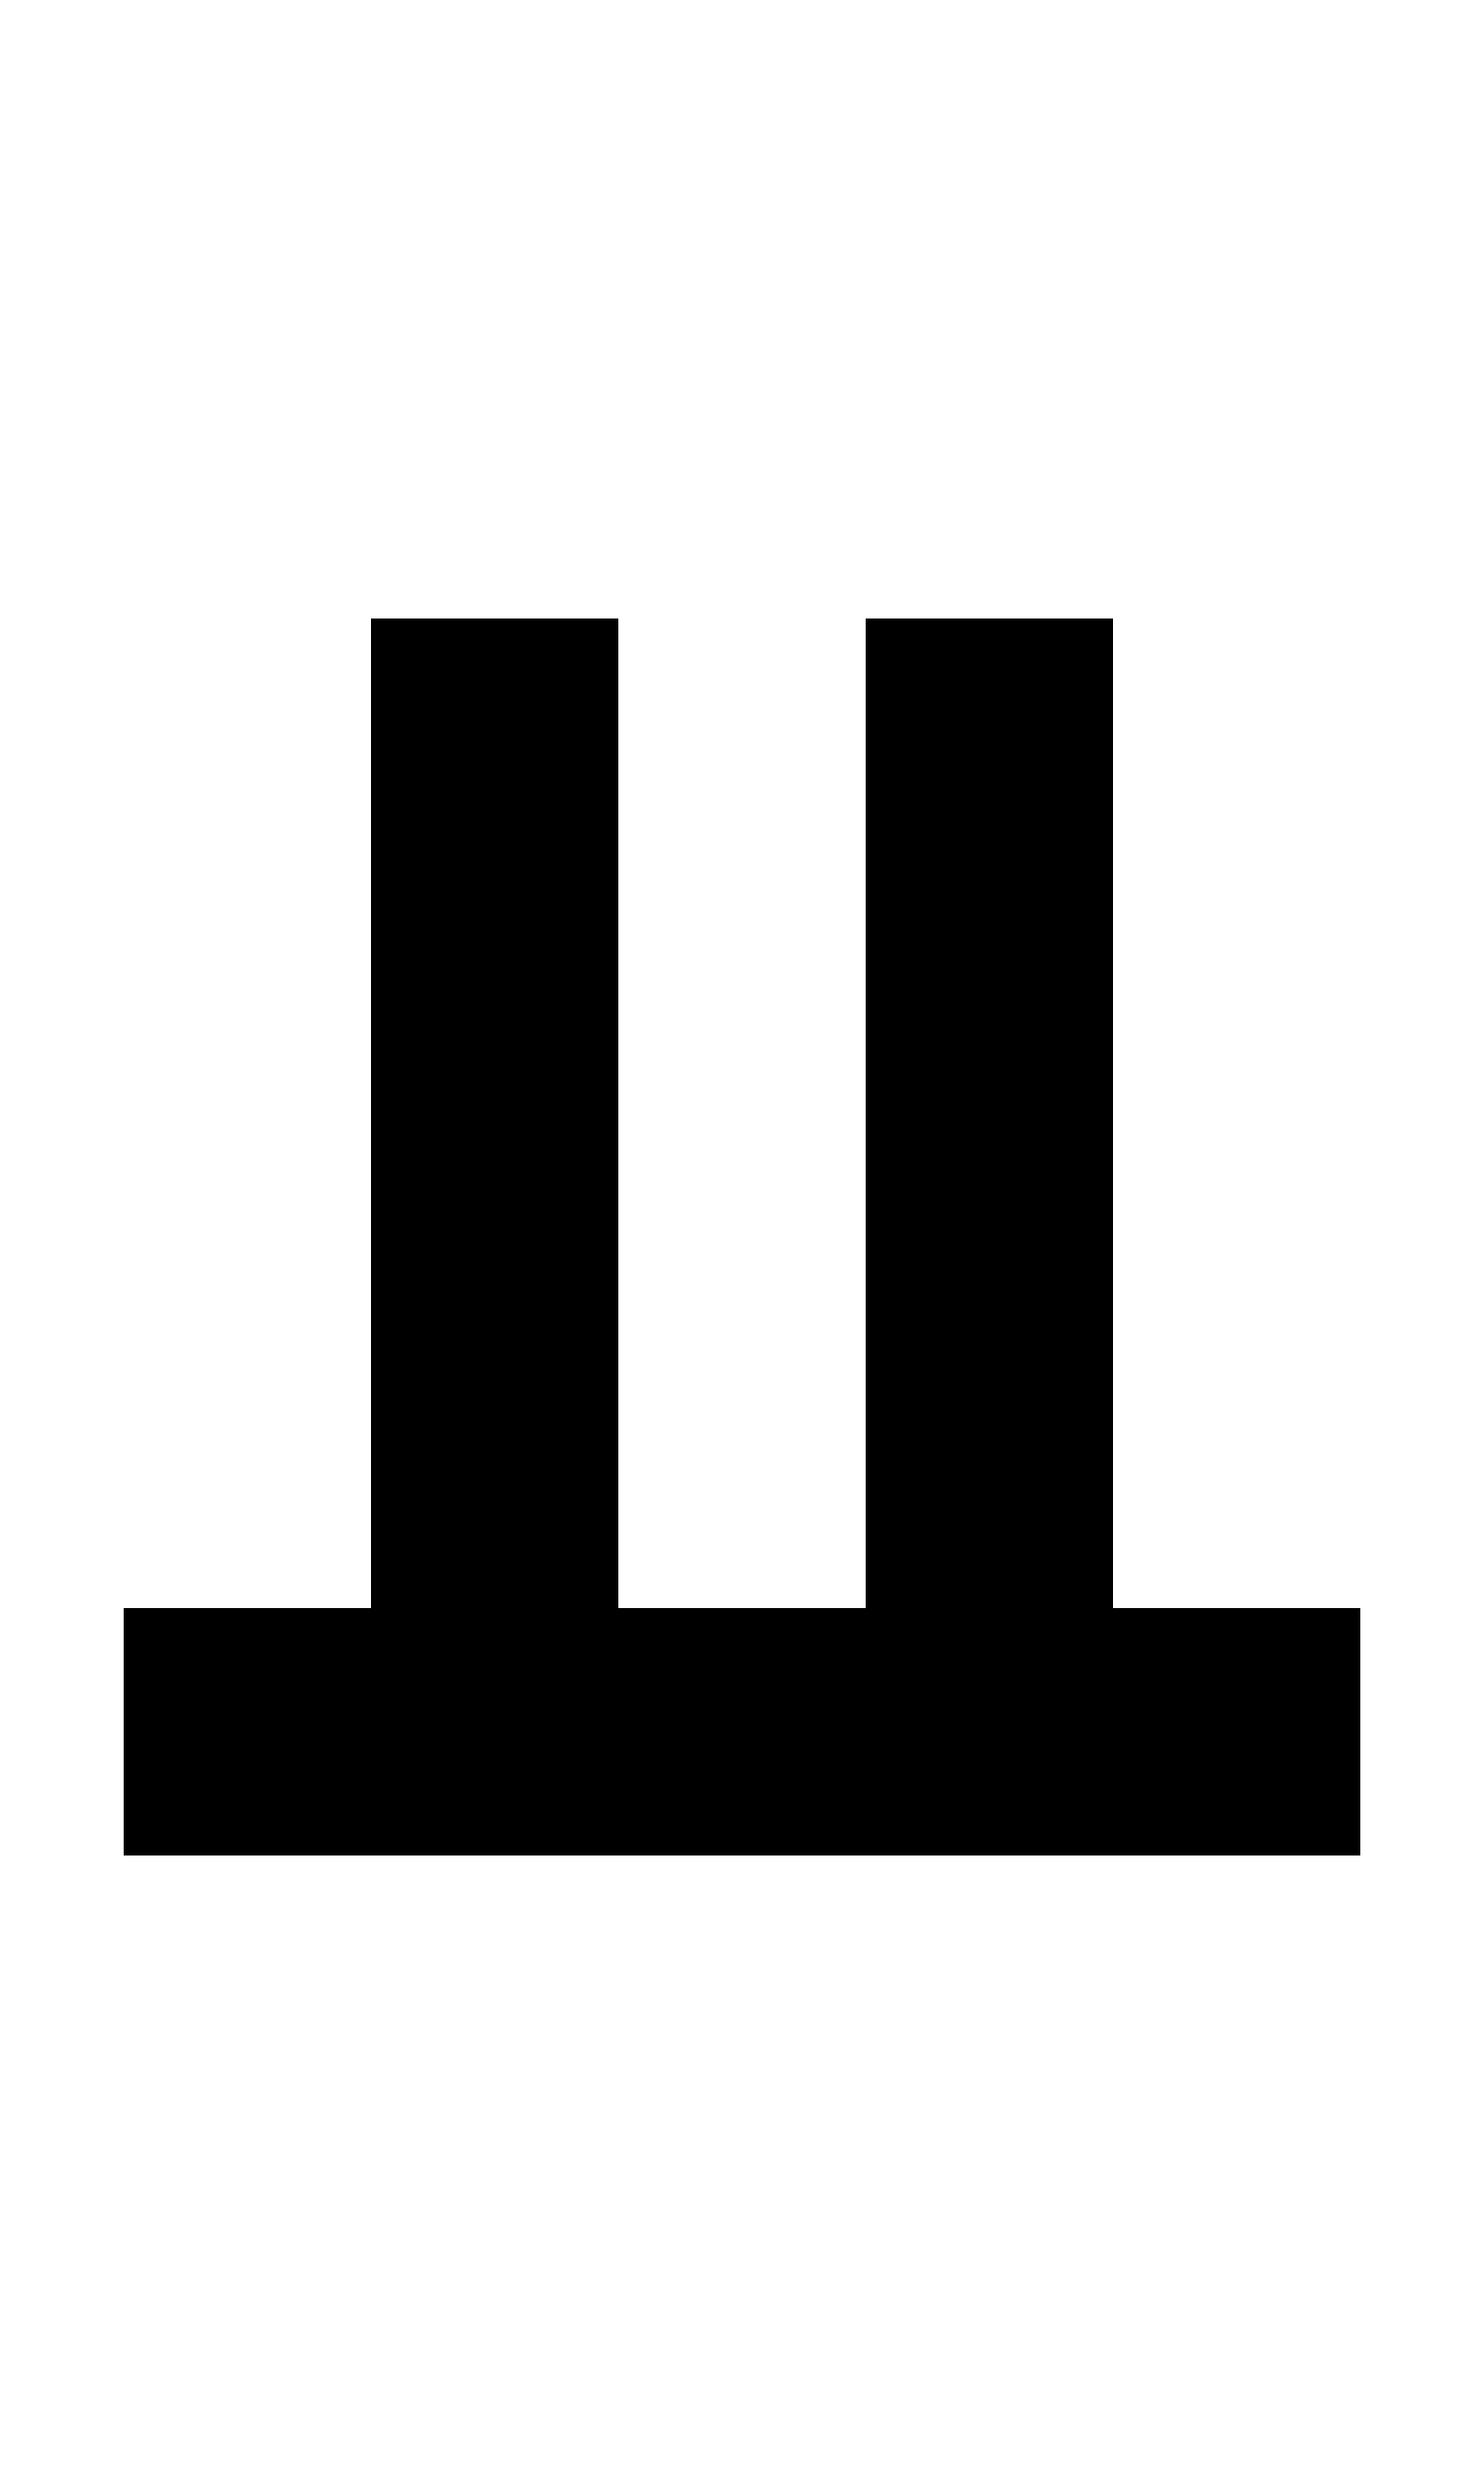
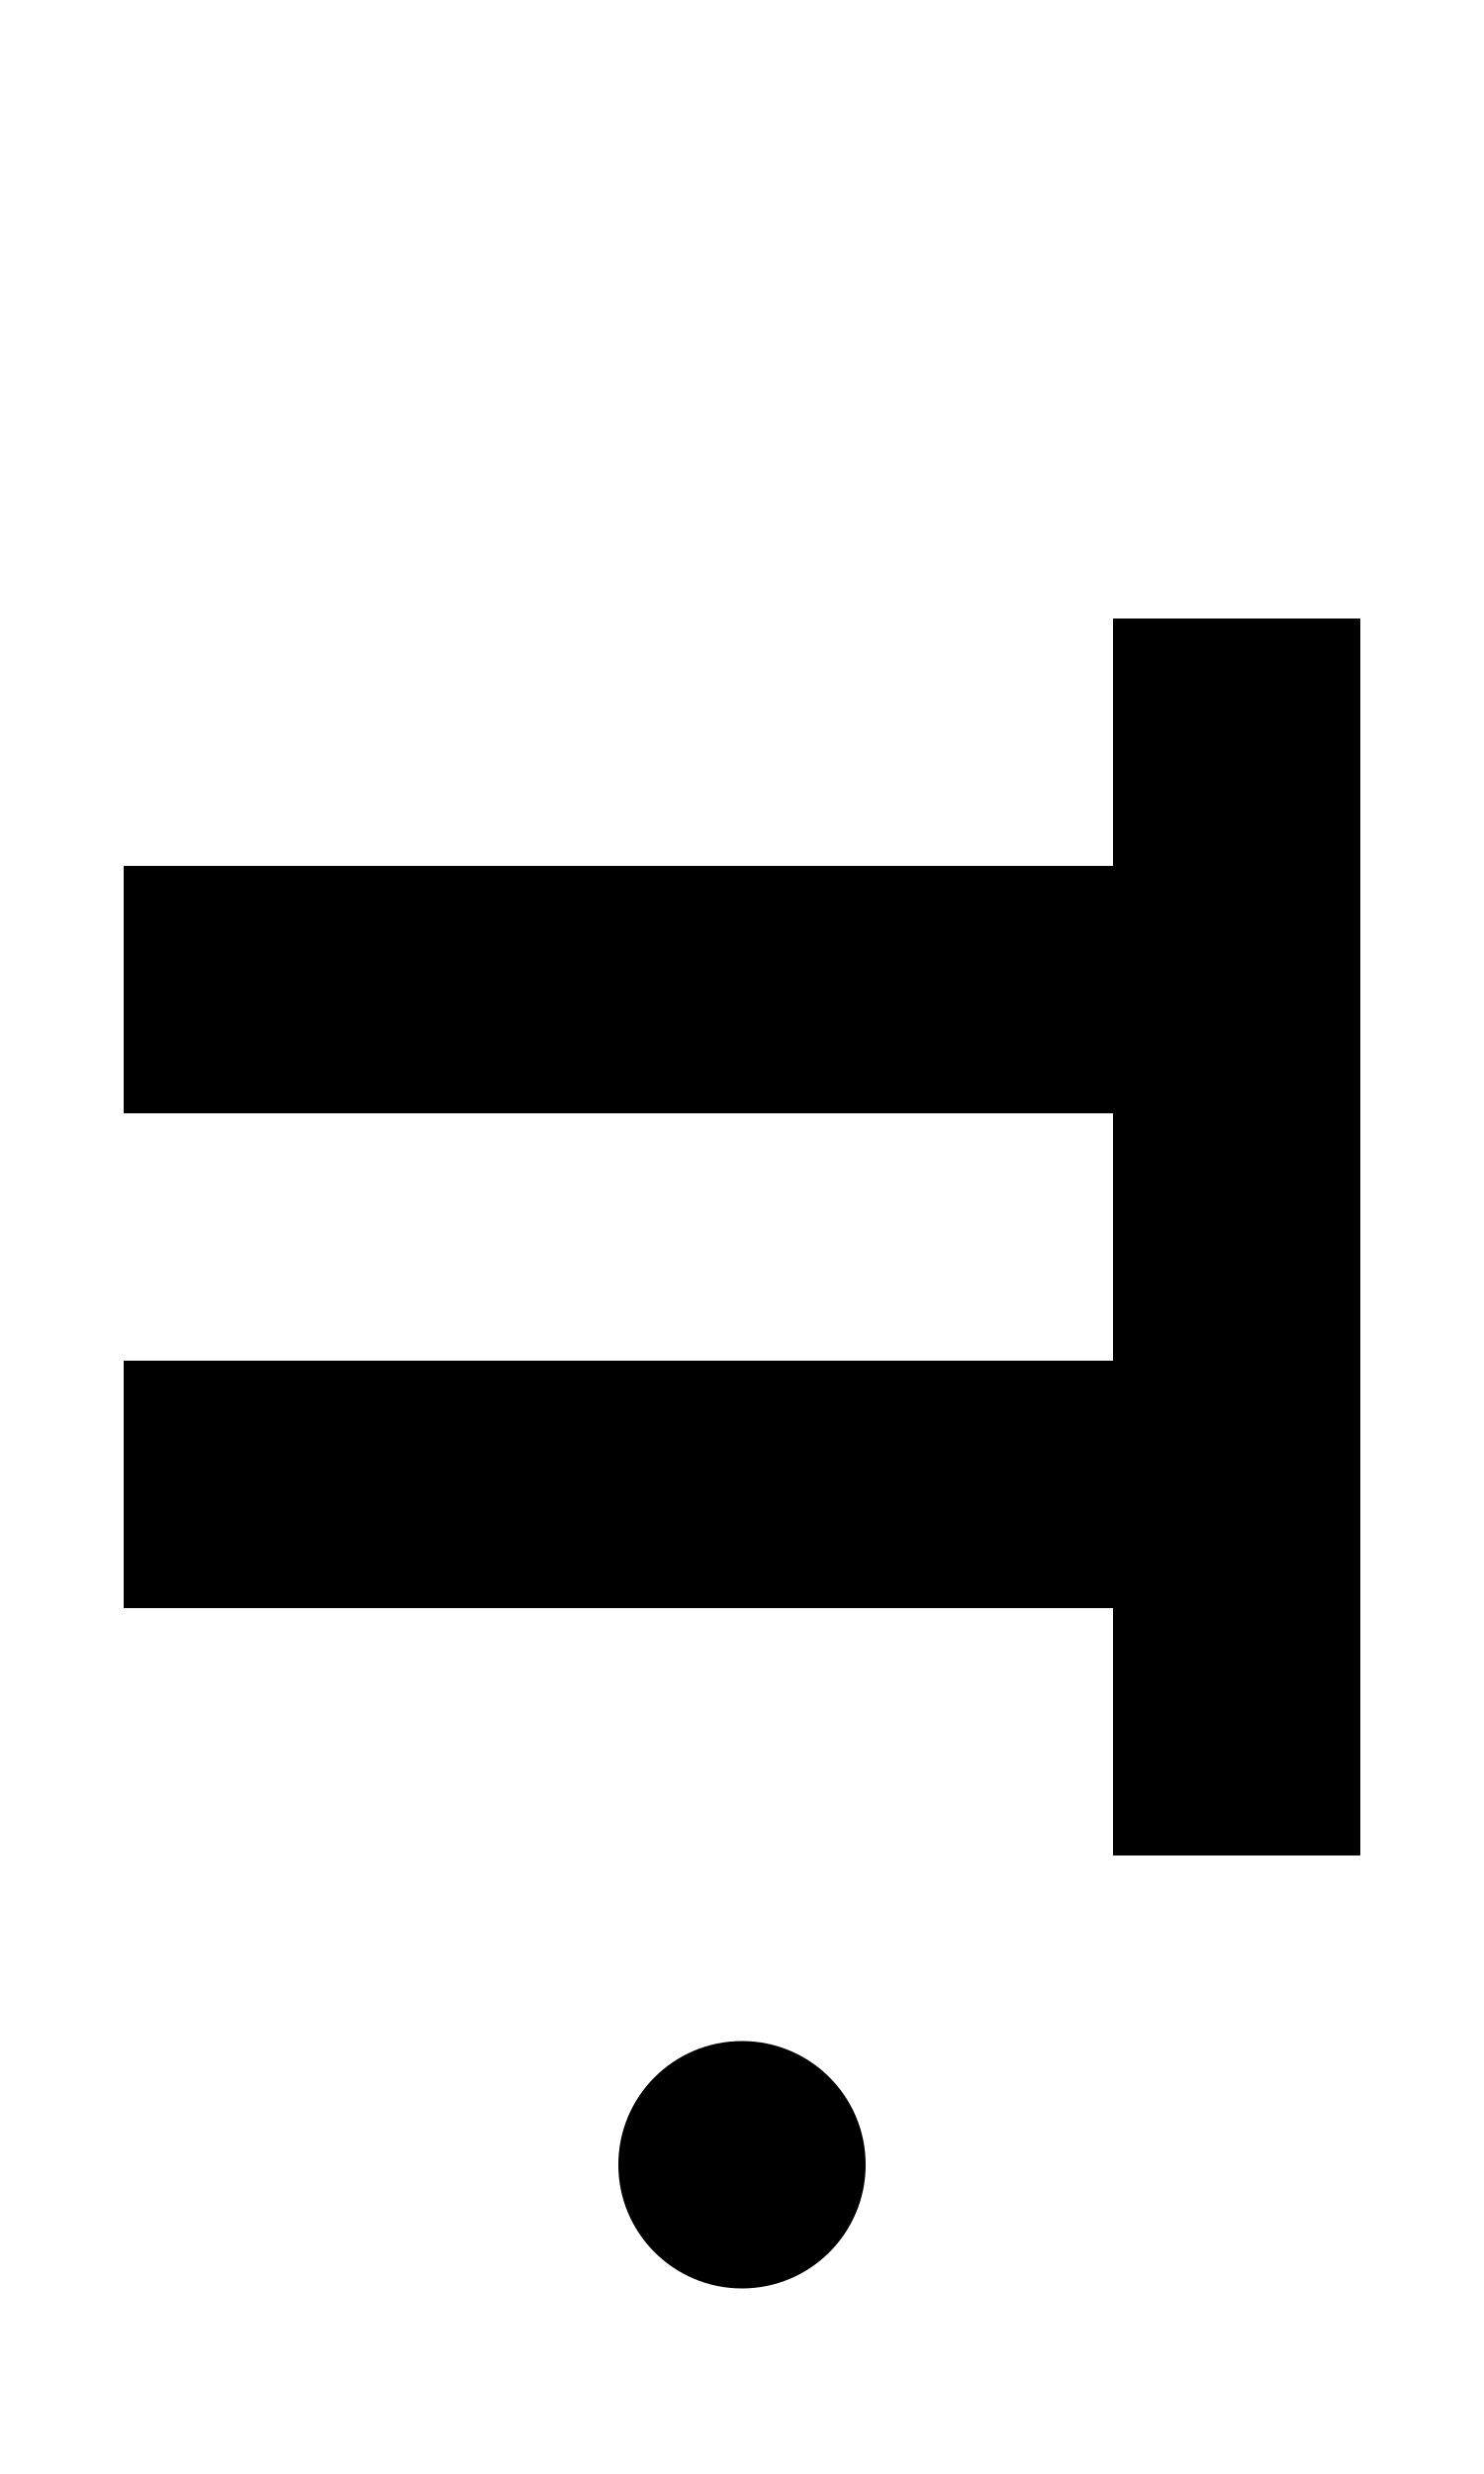
<svg xmlns="http://www.w3.org/2000/svg" width="600" height="1000" viewBox="0 0 600 1000" id="svg2" version="1.1" enable-background="new">
  <defs id="defs4" />
  <g style="display:inline" id="layer3">
    <g id="layer29" style="display:none">
      <path style="opacity:1;fill:#000000;fill-rule:evenodd;stroke:none;stroke-width:0.997px;stroke-linecap:butt;stroke-linejoin:miter;stroke-opacity:1" d="M 300,750 175,899.744 175,1000 300,850.256 425,1000 425,899.744 300,750 Z" id="path4046" />
    </g>
    <g style="display:none" id="layer4">
      <path style="display:inline;opacity:1;fill:#000000;fill-opacity:1;fill-rule:nonzero;stroke:none;stroke-width:1;stroke-linecap:round;stroke-miterlimit:4;stroke-dasharray:none;stroke-dashoffset:0;stroke-opacity:1" d="m 150,750 100,125 -100,125 100,0 50,-62.5 50,62.5 100,0 -100,-125 100,-125 -100,0 -50,62.5 -50,-62.5 -100,0 z" id="rect3567" />
    </g>
    <g id="layer14" style="display:none">
      <path id="path3520" d="M 350,750 A 250,250 0 0 1 100,1000 l 0,-100 a 150,150 0 0 0 150,-150 l 100,0 z" style="display:inline;opacity:1;fill:#000000;fill-opacity:1;fill-rule:nonzero;stroke:none;stroke-width:1;stroke-linecap:round;stroke-miterlimit:4;stroke-dasharray:none;stroke-dashoffset:0;stroke-opacity:1" />
    </g>
    <g id="layer13" style="display:none">
      <path style="display:inline;opacity:1;fill:#000000;fill-opacity:1;fill-rule:nonzero;stroke:none;stroke-width:1;stroke-linecap:round;stroke-miterlimit:4;stroke-dasharray:none;stroke-dashoffset:0;stroke-opacity:1" d="M 250,750 A 250,250 0 0 0 500,1000 l 0,-100 a 150,150 0 0 1 -150,-150 l -100,0 z" id="path3637" />
    </g>
-     <g id="layer12" style="display:none">
+     <g id="layer12" style="display:inline">
      <circle style="display:inline;opacity:1;fill:#000000;fill-opacity:1;fill-rule:nonzero;stroke:none;stroke-width:1;stroke-linecap:round;stroke-miterlimit:4;stroke-dasharray:none;stroke-dashoffset:0;stroke-opacity:1" id="path3479" cx="300" cy="875" r="50" />
    </g>
    <g id="layer8" style="display:none">
      <path style="display:inline;opacity:1;fill:#000000;fill-opacity:1;fill-rule:nonzero;stroke:none;stroke-width:1;stroke-linecap:round;stroke-miterlimit:4;stroke-dasharray:none;stroke-dashoffset:0;stroke-opacity:1" d="m 50,825 c 166.667,0 333.333,0 500,0 0,33.333 0,66.667 0,100 -166.667,0 -333.333,0 -500,0 0,-33.333 0,-66.667 0,-100 z" id="rect3842" />
    </g>
    <g style="display:none" id="g3645">
      <path style="display:inline;opacity:1;fill:#000000;fill-opacity:1;fill-rule:nonzero;stroke:none;stroke-width:1;stroke-linecap:round;stroke-miterlimit:4;stroke-dasharray:none;stroke-dashoffset:0;stroke-opacity:1" d="m 150,825 c 100,0 200,0 300,0 0,33.333 0,66.667 0,100 -100,0 -200,0 -300,0 0,-33.333 0,-66.667 0,-100 z" id="path3649" />
    </g>
    <g id="layer11" style="display:none">
      <path style="display:inline;opacity:1;fill:#000000;fill-opacity:1;fill-rule:nonzero;stroke:none;stroke-width:1;stroke-linecap:round;stroke-miterlimit:4;stroke-dasharray:none;stroke-dashoffset:0;stroke-opacity:1" d="m 250,750 0,75 -75,0 -125,0 0,100 125,0 75,0 0,75 100,0 0,-75 75,0 125,0 0,-100 -125,0 -75,0 0,-75 -100,0 z" id="rect3805" />
    </g>
    <g id="layer54" style="display:none">
      <path style="opacity:1;fill:#000000;fill-opacity:1;fill-rule:nonzero;stroke:none;stroke-width:1;stroke-linecap:round;stroke-miterlimit:4;stroke-dasharray:none;stroke-dashoffset:0;stroke-opacity:1" d="m 250,750 0,75 -75,0 0,100 75,0 0,75 100,0 0,-75 75,0 0,-100 -75,0 0,-75 -100,0 z" id="rect3617" />
    </g>
  </g>
  <g style="display:inline" id="layer1">
    <g id="layer27" style="display:none">
      <path id="path4025" d="M 50,750 50,500 A 250,250 0 0 1 300,250 250,250 0 0 1 550,500 l 0,250 -100,0 0,-250 A 150,150 0 0 0 350,358.748 L 350,750 250,750 250,358.77 A 150,150 0 0 0 150,500 l 0,250 -100,0 z" style="display:inline;opacity:1;fill:#000000;fill-opacity:1;fill-rule:nonzero;stroke:none;stroke-width:0.784;stroke-linecap:round;stroke-miterlimit:4;stroke-dasharray:none;stroke-dashoffset:0;stroke-opacity:1" />
    </g>
    <g id="layer28" style="display:none">
-       <path style="opacity:1;fill:#000000;fill-opacity:1;fill-rule:nonzero;stroke:none;stroke-width:100;stroke-linecap:round;stroke-miterlimit:4;stroke-dasharray:none;stroke-dashoffset:0;stroke-opacity:1" d="m 50,250 0,100 a 200,400 0 0 1 200,400 l 100,0 A 200,400 0 0 1 550,350 l 0,-100 A 300,500 0 0 0 299.992,474.178 300,500 0 0 0 50,250 Z" id="path4862" />
+       <path style="opacity:1;fill:#000000;fill-opacity:1;fill-rule:nonzero;stroke:none;stroke-width:100;stroke-linecap:round;stroke-miterlimit:4;stroke-dasharray:none;stroke-dashoffset:0;stroke-opacity:1" d="M 50,250 50,350 A 200,400 0 0 1 250,750 L 350,750 A 200,400 0 0 1 550,350 L 550,250 A 300,500 0 0 0 299.992,474.178 300,500 0 0 0 50,250 Z" id="path4862" />
    </g>
    <g id="g4878" style="display:none">
-       <path id="path4880" d="M 50,750 50,650 A 200,400 0 0 0 250,250 l 100,0 a 200,400 0 0 0 200,400 l 0,100 A 300,500 0 0 1 299.992,525.822 300,500 0 0 1 50,750 Z" style="opacity:1;fill:#000000;fill-opacity:1;fill-rule:nonzero;stroke:none;stroke-width:100;stroke-linecap:round;stroke-miterlimit:4;stroke-dasharray:none;stroke-dashoffset:0;stroke-opacity:1" />
+       <path id="path4880" d="M 50,750 50,650 A 200,400 0 0 0 250,250 L 350,250 A 200,400 0 0 0 550,650 L 550,750 A 300,500 0 0 1 299.992,525.822 300,500 0 0 1 50,750 Z" style="opacity:1;fill:#000000;fill-opacity:1;fill-rule:nonzero;stroke:none;stroke-width:100;stroke-linecap:round;stroke-miterlimit:4;stroke-dasharray:none;stroke-dashoffset:0;stroke-opacity:1" />
    </g>
    <g id="layer24" style="display:none">
      <path style="display:inline;opacity:1;fill:#000000;fill-opacity:1;fill-rule:nonzero;stroke:none;stroke-width:1;stroke-linecap:round;stroke-miterlimit:4;stroke-dasharray:none;stroke-dashoffset:0;stroke-opacity:1" d="m 550,650 -400,0 0,100 -100,0 0,-100 0,-100 0,-100 0,-100 0,-100 100,0 0,100 400,0 0,100 -400,0 0,100 400,0 0,100 z" id="path3997" />
    </g>
    <g id="layer10" style="display:none">
-       <path id="path3792" d="M 550,500 A 250,250 0 0 1 300,750 l -250,0 0,-100 250,0 A 150,150 0 0 0 450,500 150,150 0 0 0 300,350 l -250,0 0,-100 250,0 a 250,250 0 0 1 250,250 z" style="display:inline;opacity:1;fill:#000000;fill-opacity:1;fill-rule:nonzero;stroke:none;stroke-width:0.784;stroke-linecap:round;stroke-miterlimit:4;stroke-dasharray:none;stroke-dashoffset:0;stroke-opacity:1" />
+       <path id="path3792" d="M 550,500 A 250,250 0 0 1 300,750 L 50,750 50,650 300,650 A 150,150 0 0 0 450,500 150,150 0 0 0 300,350 L 50,350 50,250 300,250 A 250,250 0 0 1 550,500 Z" style="display:inline;opacity:1;fill:#000000;fill-opacity:1;fill-rule:nonzero;stroke:none;stroke-width:0.784;stroke-linecap:round;stroke-miterlimit:4;stroke-dasharray:none;stroke-dashoffset:0;stroke-opacity:1" />
    </g>
    <g style="display:none" id="layer2">
      <path style="opacity:1;fill:#000000;fill-opacity:1;fill-rule:nonzero;stroke:none;stroke-width:0.784;stroke-linecap:round;stroke-miterlimit:4;stroke-dasharray:none;stroke-dashoffset:0;stroke-opacity:1" d="M 300,250 A 250,250 0 0 0 50,500 l 0,250 100,0 0,-250 A 150,150 0 0 1 300,350 150,150 0 0 1 450,500 l 0,250 100,0 0,-250 A 250,250 0 0 0 300,250 Z" id="path3596" />
    </g>
    <g id="layer16" style="display:none">
-       <path id="path3846" d="M 300,750 A 250,250 0 0 0 550,500 l 0,-250 -100,0 0,250 A 150,150 0 0 1 300,650 150,150 0 0 1 150,500 l 0,-250 -100,0 0,250 a 250,250 0 0 0 250,250 z" style="display:inline;opacity:1;fill:#000000;fill-opacity:1;fill-rule:nonzero;stroke:none;stroke-width:0.784;stroke-linecap:round;stroke-miterlimit:4;stroke-dasharray:none;stroke-dashoffset:0;stroke-opacity:1" />
+       <path id="path3846" d="M 300,750 A 250,250 0 0 0 550,500 L 550,250 450,250 450,500 A 150,150 0 0 1 300,650 150,150 0 0 1 150,500 L 150,250 50,250 50,500 A 250,250 0 0 0 300,750 Z" style="display:inline;opacity:1;fill:#000000;fill-opacity:1;fill-rule:nonzero;stroke:none;stroke-width:0.784;stroke-linecap:round;stroke-miterlimit:4;stroke-dasharray:none;stroke-dashoffset:0;stroke-opacity:1" />
    </g>
    <g style="display:none" id="g4007">
-       <path style="display:inline;opacity:1;fill:#000000;fill-opacity:1;fill-rule:nonzero;stroke:none;stroke-width:0.784;stroke-linecap:round;stroke-miterlimit:4;stroke-dasharray:none;stroke-dashoffset:0;stroke-opacity:1" d="m 50,250 0,250 A 250,250 0 0 0 300,750 250,250 0 0 0 550,500 l 0,-250 -100,0 0,250 A 150,150 0 0 1 350,641.252 L 350,250 l -100,0 0,391.23 A 150,150 0 0 1 150,500 l 0,-250 -100,0 z" id="path4009" />
+       <path style="display:inline;opacity:1;fill:#000000;fill-opacity:1;fill-rule:nonzero;stroke:none;stroke-width:0.784;stroke-linecap:round;stroke-miterlimit:4;stroke-dasharray:none;stroke-dashoffset:0;stroke-opacity:1" d="M 50,250 50,500 A 250,250 0 0 0 300,750 250,250 0 0 0 550,500 L 550,250 450,250 450,500 A 150,150 0 0 1 350,641.252 L 350,250 250,250 250,641.23 A 150,150 0 0 1 150,500 L 150,250 50,250 Z" id="path4009" />
    </g>
    <g id="layer19" style="display:none">
      <path style="opacity:1;fill:#000000;fill-opacity:1;fill-rule:nonzero;stroke:none;stroke-width:1;stroke-linecap:round;stroke-miterlimit:4;stroke-dasharray:none;stroke-dashoffset:0;stroke-opacity:1" d="m 450,250 0,200 -400,0 0,100 400,0 0,200 100,0 0,-200 0,-100 0,-200 -100,0 z" id="rect3912" />
    </g>
    <g id="layer20" style="display:none">
      <path id="path3918" d="m 50,350 200,0 0,400 100,0 0,-400 200,0 0,-100 -200,0 -100,0 -200,0 0,100 z" style="display:inline;opacity:1;fill:#000000;fill-opacity:1;fill-rule:nonzero;stroke:none;stroke-width:1;stroke-linecap:round;stroke-miterlimit:4;stroke-dasharray:none;stroke-dashoffset:0;stroke-opacity:1" />
    </g>
    <g id="layer39" style="display:none">
      <path style="display:inline;opacity:1;fill:#000000;fill-opacity:1;fill-rule:nonzero;stroke:none;stroke-width:1;stroke-linecap:round;stroke-miterlimit:4;stroke-dasharray:none;stroke-dashoffset:0;stroke-opacity:1" d="M 300,250 A 250,250 0 0 0 50,500 250,250 0 0 0 300,750 250,250 0 0 0 550,500 250,250 0 0 0 300,250 Z m -50,108.748 0,282.482 A 150,150 0 0 1 150,500 150,150 0 0 1 250,358.748 Z m 100,0.021 A 150,150 0 0 1 450,500 150,150 0 0 1 350,641.252 l 0,-282.482 z" id="path3884" />
    </g>
    <g id="layer25" style="display:none">
-       <path id="path4003" d="m 150,750 0,-400 -100,0 0,-100 100,0 100,0 100,0 100,0 100,0 0,100 -100,0 0,400 -100,0 0,-400 -100,0 0,400 -100,0 z" style="display:inline;opacity:1;fill:#000000;fill-opacity:1;fill-rule:nonzero;stroke:none;stroke-width:1;stroke-linecap:round;stroke-miterlimit:4;stroke-dasharray:none;stroke-dashoffset:0;stroke-opacity:1" />
+       <path id="path4003" d="M 150,750 150,350 50,350 50,250 150,250 250,250 350,250 450,250 550,250 550,350 450,350 450,750 350,750 350,350 250,350 250,750 150,750 Z" style="display:inline;opacity:1;fill:#000000;fill-opacity:1;fill-rule:nonzero;stroke:none;stroke-width:1;stroke-linecap:round;stroke-miterlimit:4;stroke-dasharray:none;stroke-dashoffset:0;stroke-opacity:1" />
    </g>
    <g id="layer22" style="display:none">
-       <path style="display:inline;opacity:1;fill:#000000;fill-opacity:1;fill-rule:nonzero;stroke:none;stroke-width:1;stroke-linecap:round;stroke-miterlimit:4;stroke-dasharray:none;stroke-dashoffset:0;stroke-opacity:1" d="m 50,650 200,0 0,-400 100,0 0,400 200,0 0,100 -200,0 -100,0 -200,0 0,-100 z" id="path3430" />
+       <path style="display:inline;opacity:1;fill:#000000;fill-opacity:1;fill-rule:nonzero;stroke:none;stroke-width:1;stroke-linecap:round;stroke-miterlimit:4;stroke-dasharray:none;stroke-dashoffset:0;stroke-opacity:1" d="M 50,650 250,650 250,250 350,250 350,650 550,650 550,750 350,750 250,750 50,750 50,650 Z" id="path3430" />
    </g>
    <g id="layer26" style="display:none">
-       <path id="path4021" d="m 550,250 0,100 -200,0 0,300 200,0 0,100 -250,0 A 250,250 0 0 1 50,500 250,250 0 0 1 300,250 l 250,0 z M 250,358.748 A 150,150 0 0 0 150,500 150,150 0 0 0 250,641.23 l 0,-282.482 z" style="display:inline;opacity:1;fill:#000000;fill-opacity:1;fill-rule:nonzero;stroke:none;stroke-width:0.784;stroke-linecap:round;stroke-miterlimit:4;stroke-dasharray:none;stroke-dashoffset:0;stroke-opacity:1" />
+       <path id="path4021" d="M 550,250 550,350 350,350 350,650 550,650 550,750 300,750 A 250,250 0 0 1 50,500 250,250 0 0 1 300,250 L 550,250 Z M 250,358.748 A 150,150 0 0 0 150,500 150,150 0 0 0 250,641.23 L 250,358.748 Z" style="display:inline;opacity:1;fill:#000000;fill-opacity:1;fill-rule:nonzero;stroke:none;stroke-width:0.784;stroke-linecap:round;stroke-miterlimit:4;stroke-dasharray:none;stroke-dashoffset:0;stroke-opacity:1" />
    </g>
-     <g style="display:inline" id="g3982">
-       <path id="path3533" d="m 450,250 0,400 100,0 0,100 -100,0 -100,0 -100,0 -100,0 -100,0 0,-100 100,0 0,-400 100,0 0,400 100,0 0,-400 100,0 z" style="display:inline;opacity:1;fill:#000000;fill-opacity:1;fill-rule:nonzero;stroke:none;stroke-width:1;stroke-linecap:round;stroke-miterlimit:4;stroke-dasharray:none;stroke-dashoffset:0;stroke-opacity:1" />
+     <g style="display:none" id="g3982">
+       <path id="path3533" d="M 450,250 450,650 550,650 550,750 450,750 350,750 250,750 150,750 50,750 50,650 150,650 150,250 250,250 250,650 350,650 350,250 450,250 Z" style="display:inline;opacity:1;fill:#000000;fill-opacity:1;fill-rule:nonzero;stroke:none;stroke-width:1;stroke-linecap:round;stroke-miterlimit:4;stroke-dasharray:none;stroke-dashoffset:0;stroke-opacity:1" />
    </g>
    <g id="layer21" style="display:none">
      <path id="path3923" d="m 150,250 0,200 400,0 0,100 -400,0 0,200 -100,0 0,-200 0,-100 0,-200 100,0 z" style="display:inline;opacity:1;fill:#000000;fill-opacity:1;fill-rule:nonzero;stroke:none;stroke-width:1;stroke-linecap:round;stroke-miterlimit:4;stroke-dasharray:none;stroke-dashoffset:0;stroke-opacity:1" />
    </g>
    <g style="display:none" id="g4014">
-       <path style="display:inline;opacity:1;fill:#000000;fill-opacity:1;fill-rule:nonzero;stroke:none;stroke-width:0.784;stroke-linecap:round;stroke-miterlimit:4;stroke-dasharray:none;stroke-dashoffset:0;stroke-opacity:1" d="m 50,250 0,100 200,0 0,300 -200,0 0,100 250,0 A 250,250 0 0 0 550,500 250,250 0 0 0 300,250 L 50,250 Z M 350,358.748 A 150,150 0 0 1 450,500 150,150 0 0 1 350,641.23 l 0,-282.482 z" id="path4016" />
+       <path style="display:inline;opacity:1;fill:#000000;fill-opacity:1;fill-rule:nonzero;stroke:none;stroke-width:0.784;stroke-linecap:round;stroke-miterlimit:4;stroke-dasharray:none;stroke-dashoffset:0;stroke-opacity:1" d="M 50,250 50,350 250,350 250,650 50,650 50,750 300,750 A 250,250 0 0 0 550,500 250,250 0 0 0 300,250 L 50,250 Z M 350,358.748 A 150,150 0 0 1 450,500 150,150 0 0 1 350,641.23 L 350,358.748 Z" id="path4016" />
    </g>
    <g id="layer17" style="display:none">
-       <path style="display:inline;opacity:1;fill:#000000;fill-opacity:1;fill-rule:nonzero;stroke:none;stroke-width:0.784;stroke-linecap:round;stroke-miterlimit:4;stroke-dasharray:none;stroke-dashoffset:0;stroke-opacity:1" d="M 50,500 A 250,250 0 0 1 300,250 l 250,0 0,100 -250,0 A 150,150 0 0 0 150,500 150,150 0 0 0 300,650 l 250,0 0,100 -250,0 A 250,250 0 0 1 50,500 Z" id="path3850" />
+       <path style="display:inline;opacity:1;fill:#000000;fill-opacity:1;fill-rule:nonzero;stroke:none;stroke-width:0.784;stroke-linecap:round;stroke-miterlimit:4;stroke-dasharray:none;stroke-dashoffset:0;stroke-opacity:1" d="M 50,500 A 250,250 0 0 1 300,250 L 550,250 550,350 300,350 A 150,150 0 0 0 150,500 150,150 0 0 0 300,650 L 550,650 550,750 300,750 A 250,250 0 0 1 50,500 Z" id="path3850" />
    </g>
-     <g id="layer23" style="display:none">
-       <path id="path3993" d="m 50,650 400,0 0,100 100,0 0,-100 0,-100 0,-100 0,-100 0,-100 -100,0 0,100 -400,0 0,100 400,0 0,100 -400,0 0,100 z" style="display:inline;opacity:1;fill:#000000;fill-opacity:1;fill-rule:nonzero;stroke:none;stroke-width:1;stroke-linecap:round;stroke-miterlimit:4;stroke-dasharray:none;stroke-dashoffset:0;stroke-opacity:1" />
+     <g id="layer23" style="display:inline">
+       <path id="path3993" d="M 50,650 450,650 450,750 550,750 550,650 550,550 550,450 550,350 550,250 450,250 450,350 50,350 50,450 450,450 450,550 50,550 50,650 Z" style="display:inline;opacity:1;fill:#000000;fill-opacity:1;fill-rule:nonzero;stroke:none;stroke-width:1;stroke-linecap:round;stroke-miterlimit:4;stroke-dasharray:none;stroke-dashoffset:0;stroke-opacity:1" />
    </g>
    <g id="layer15" style="display:none">
      <path style="opacity:1;fill:#000000;fill-opacity:1;fill-rule:nonzero;stroke:none;stroke-width:1;stroke-linecap:round;stroke-miterlimit:4;stroke-dasharray:none;stroke-dashoffset:0;stroke-opacity:1" d="M 300,250 A 250,250 0 0 0 50,500 250,250 0 0 0 300,750 250,250 0 0 0 550,500 250,250 0 0 0 300,250 Z m 0,100 A 150,150 0 0 1 450,500 150,150 0 0 1 300,650 150,150 0 0 1 150,500 150,150 0 0 1 300,350 Z" id="path3853" />
    </g>
  </g>
  <g id="layer18" style="display:none">
    <path id="path3907" style="font-style:normal;font-weight:normal;font-size:medium;line-height:125%;font-family:Sans;letter-spacing:0px;word-spacing:0px;display:inline;opacity:1;fill:#000000;fill-opacity:1;stroke:none;stroke-width:1px;stroke-linecap:butt;stroke-linejoin:miter;stroke-opacity:1" d="m 550,140 c -27.301,21.434 -52.652,36.764 -76.053,45.988 -23.141,9.225 -47.322,13.837 -72.543,13.837 -28.601,0 -61.882,-8.004 -99.844,-24.012 -2.86,-1.085 -4.94,-1.899 -6.24,-2.442 -1.82,-0.814 -4.68,-1.899 -8.58,-3.256 -40.302,-16.822 -72.673,-25.233 -97.114,-25.233 -22.881,0 -45.502,5.291 -67.863,15.872 C 99.402,171.066 75.481,187.481 50,210 l 0,-100 c 25.481,-22.519 49.402,-38.934 71.763,-49.244 22.361,-10.581 44.982,-15.872 67.863,-15.872 24.441,0 56.812,8.411 97.114,25.233 3.9,1.357 6.76,2.442 8.58,3.256 1.3,0.543 3.38,1.357 6.24,2.442 37.962,16.008 71.243,24.012 99.844,24.012 25.221,0 49.402,-4.612 72.543,-13.837 C 497.348,76.763 522.699,61.434 550,40 Z" />
  </g>
  <g id="layer45" style="display:none">
    <path style="display:inline;opacity:1;fill:#000000;fill-opacity:1;fill-rule:nonzero;stroke:none;stroke-width:1;stroke-linecap:round;stroke-miterlimit:4;stroke-dasharray:none;stroke-dashoffset:0;stroke-opacity:1" d="M 50,62.045 50,185.938 A 375,250 0 0 0 300,250 375,250 0 0 0 550,185.982 L 550,62.129 A 275,150 0 0 1 300,150 275,150 0 0 1 50,62.045 Z" id="path3592" />
  </g>
  <g id="layer5" style="display:none;opacity:1">
    <rect style="opacity:0.5;fill:#ff0000;fill-opacity:1;fill-rule:nonzero;stroke:none;stroke-width:1;stroke-linecap:round;stroke-miterlimit:4;stroke-dasharray:none;stroke-dashoffset:0;stroke-opacity:1" id="rect3647" width="100" height="1000" x="250" y="1.5258789e-05" />
  </g>
</svg>
